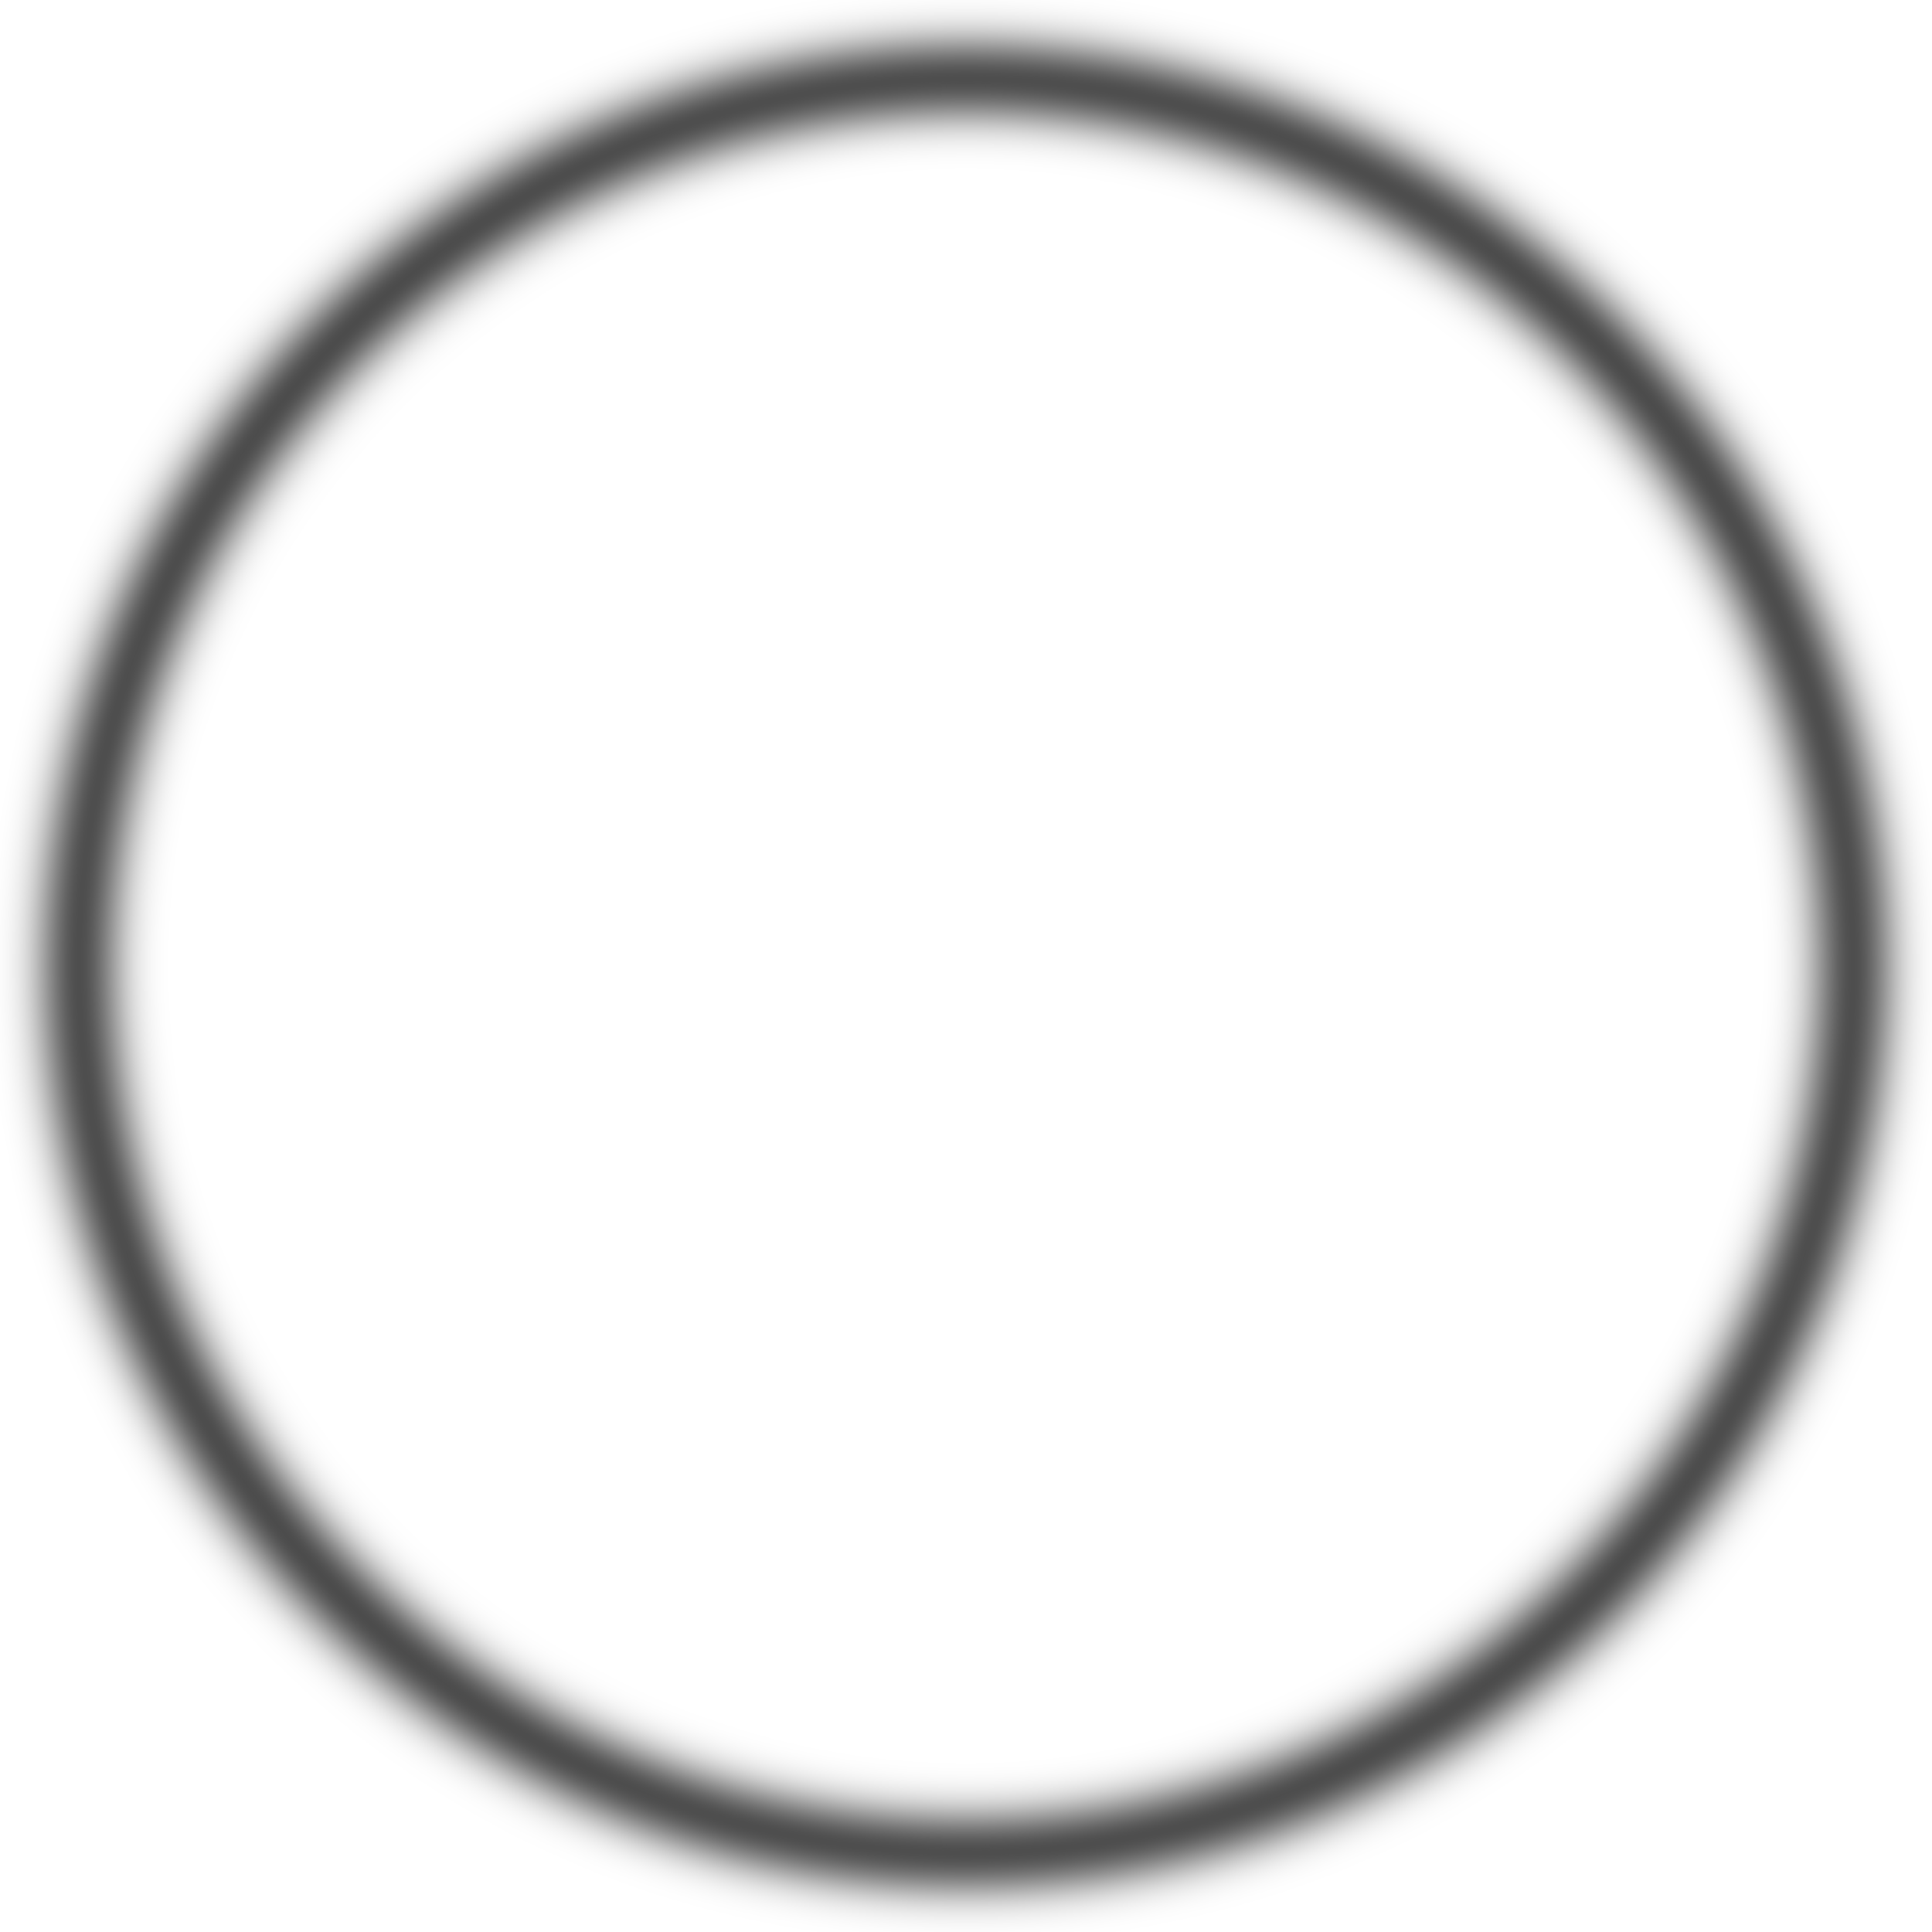
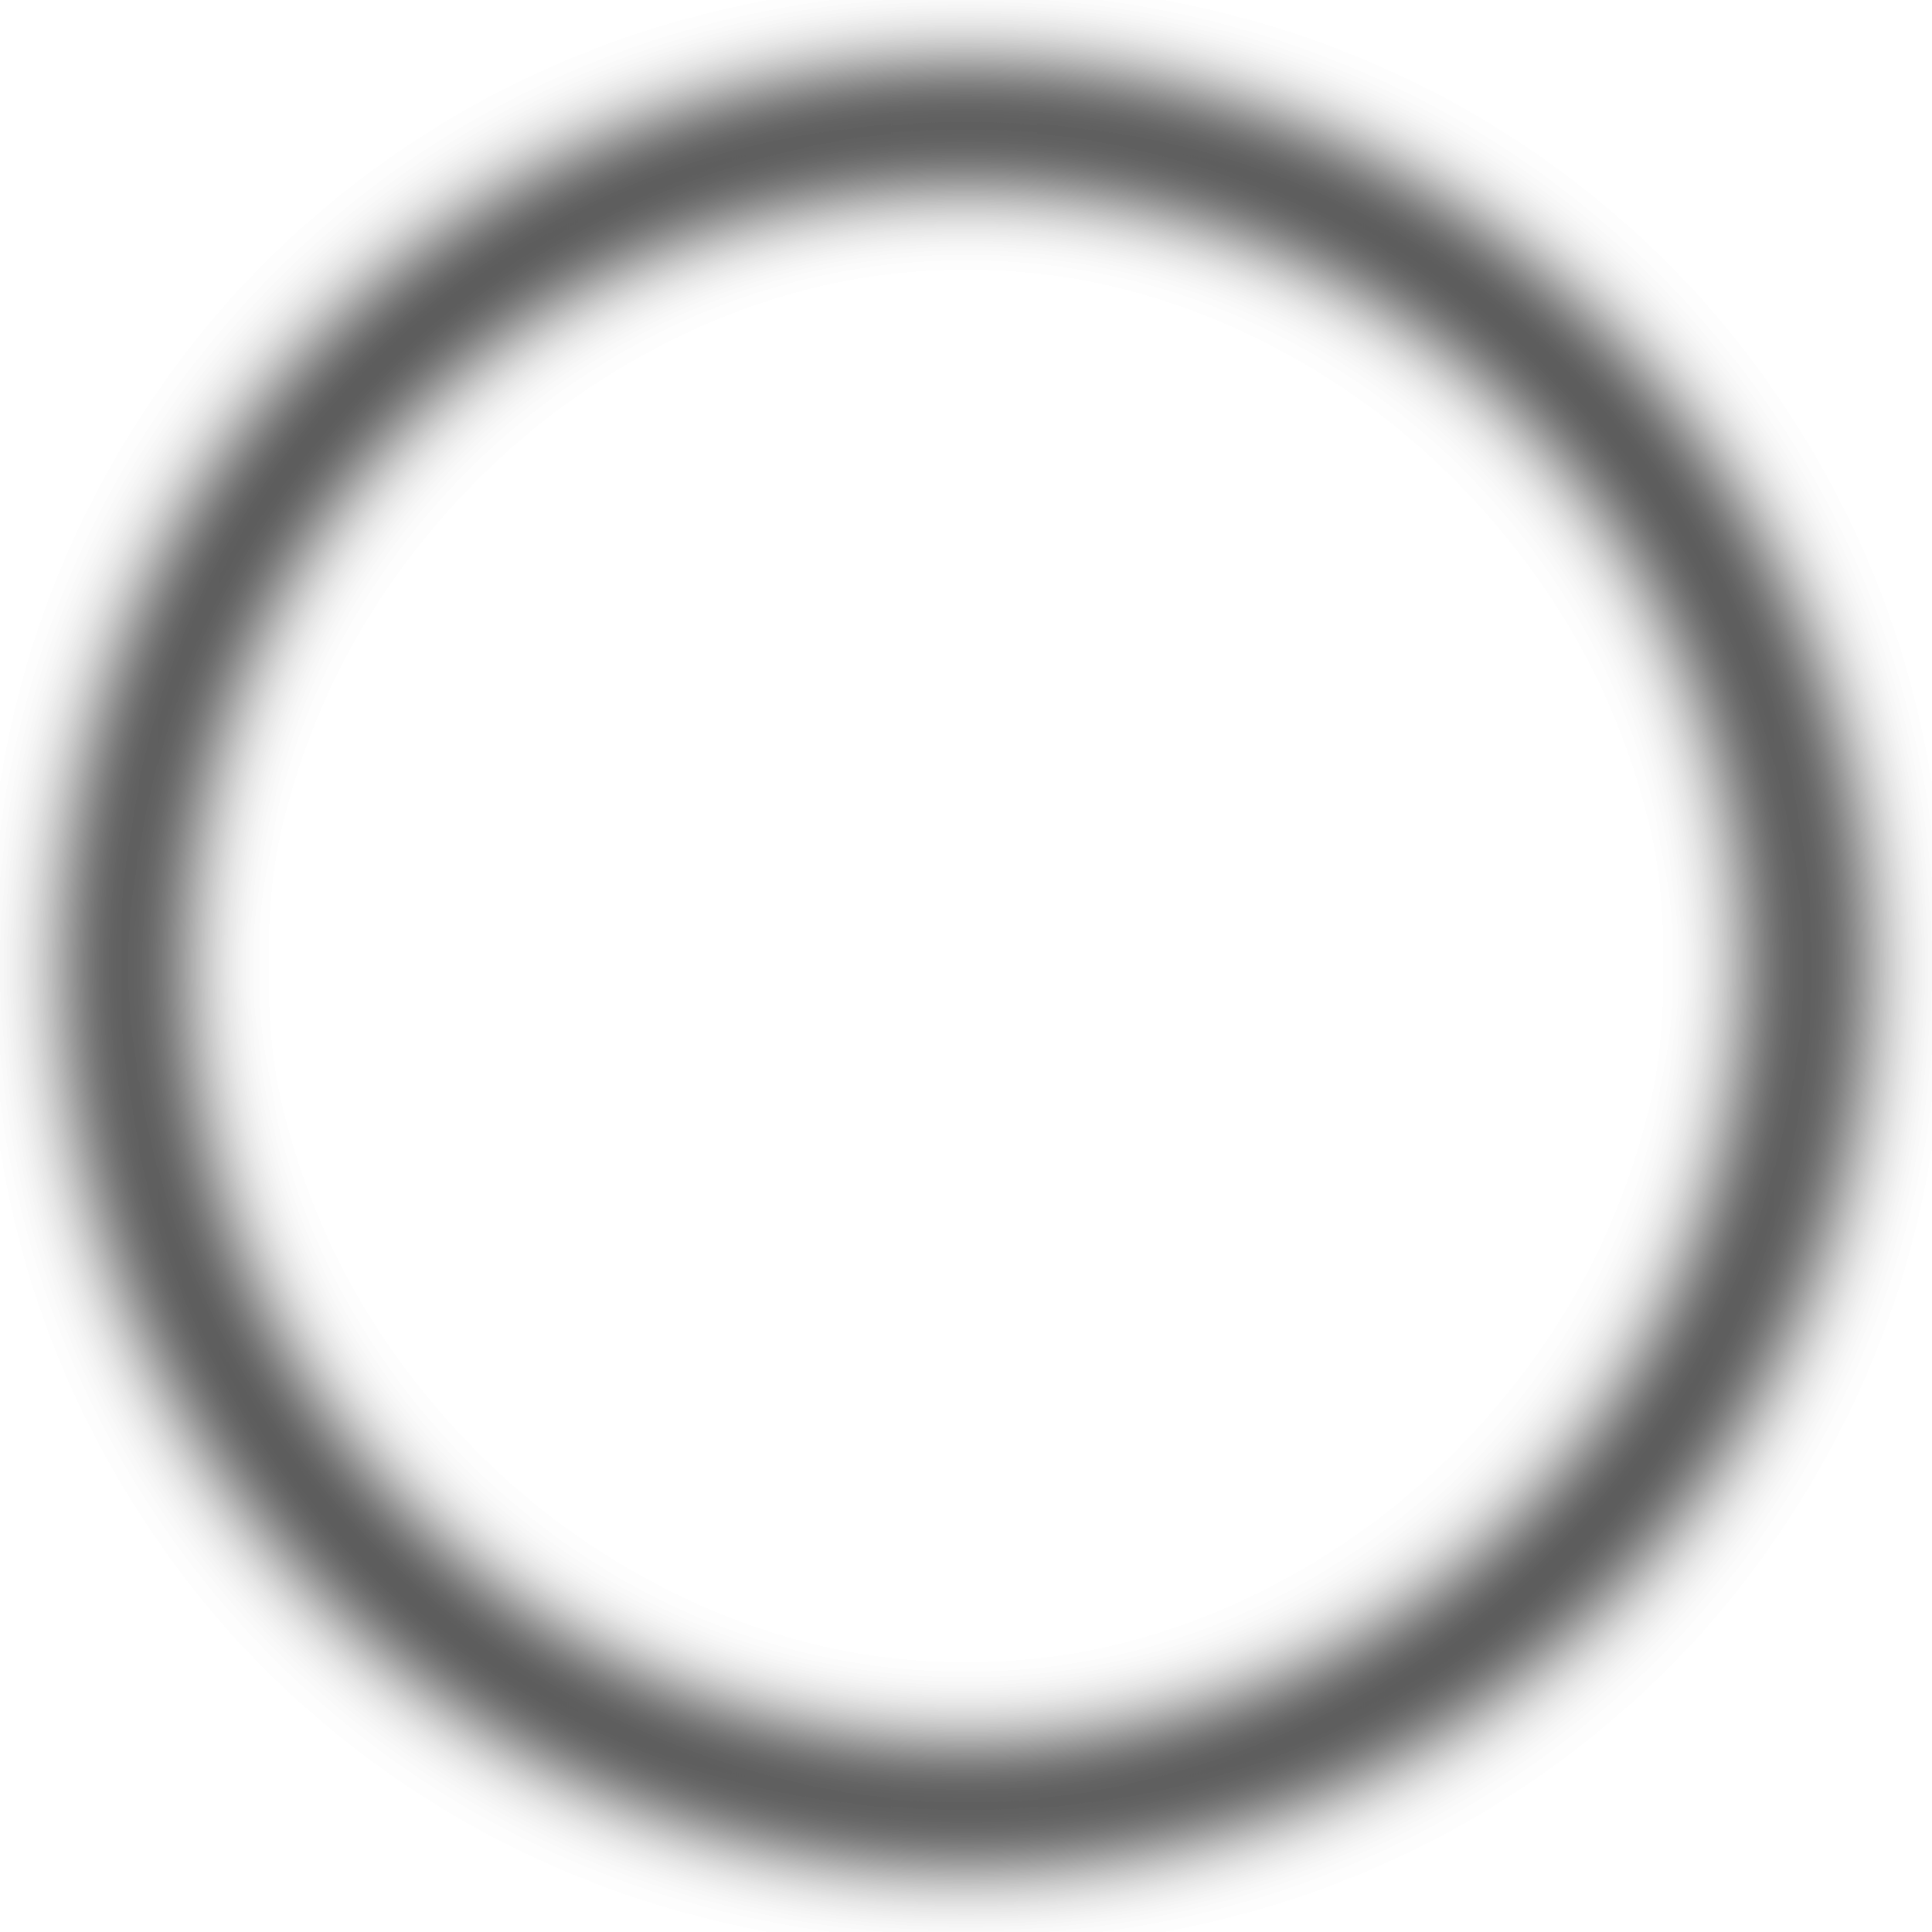
- <svg xmlns="http://www.w3.org/2000/svg" width="184" height="184" viewBox="0 0 184 184" fill="none">
+ <svg xmlns="http://www.w3.org/2000/svg" width="194" height="194" viewBox="0 0 194 194" fill="none">
  <g filter="url(#filter0_f)">
-     <circle cx="92" cy="92" r="84.5" stroke="black" stroke-width="5" />
+     <circle cx="97" cy="97" r="84.5" stroke="black" stroke-width="5" />
+   </g>
+   <g filter="url(#filter1_f)">
+     <circle cx="97" cy="97" r="84.5" stroke="black" stroke-width="5" />
  </g>
  <defs>
-     <filter id="filter0_f" x="0" y="0" width="184" height="184" filterUnits="userSpaceOnUse" color-interpolation-filters="sRGB">
+     <filter id="filter0_f" x="0" y="0" width="194" height="194" filterUnits="userSpaceOnUse" color-interpolation-filters="sRGB">
      <feFlood flood-opacity="0" result="BackgroundImageFix" />
      <feBlend mode="normal" in="SourceGraphic" in2="BackgroundImageFix" result="shape" />
-       <feGaussianBlur stdDeviation="2.5" result="effect1_foregroundBlur" />
+       <feGaussianBlur stdDeviation="5" result="effect1_foregroundBlur" />
+     </filter>
+     <filter id="filter1_f" x="0" y="0" width="194" height="194" filterUnits="userSpaceOnUse" color-interpolation-filters="sRGB">
+       <feFlood flood-opacity="0" result="BackgroundImageFix" />
+       <feBlend mode="normal" in="SourceGraphic" in2="BackgroundImageFix" result="shape" />
+       <feGaussianBlur stdDeviation="5" result="effect1_foregroundBlur" />
    </filter>
  </defs>
</svg>
